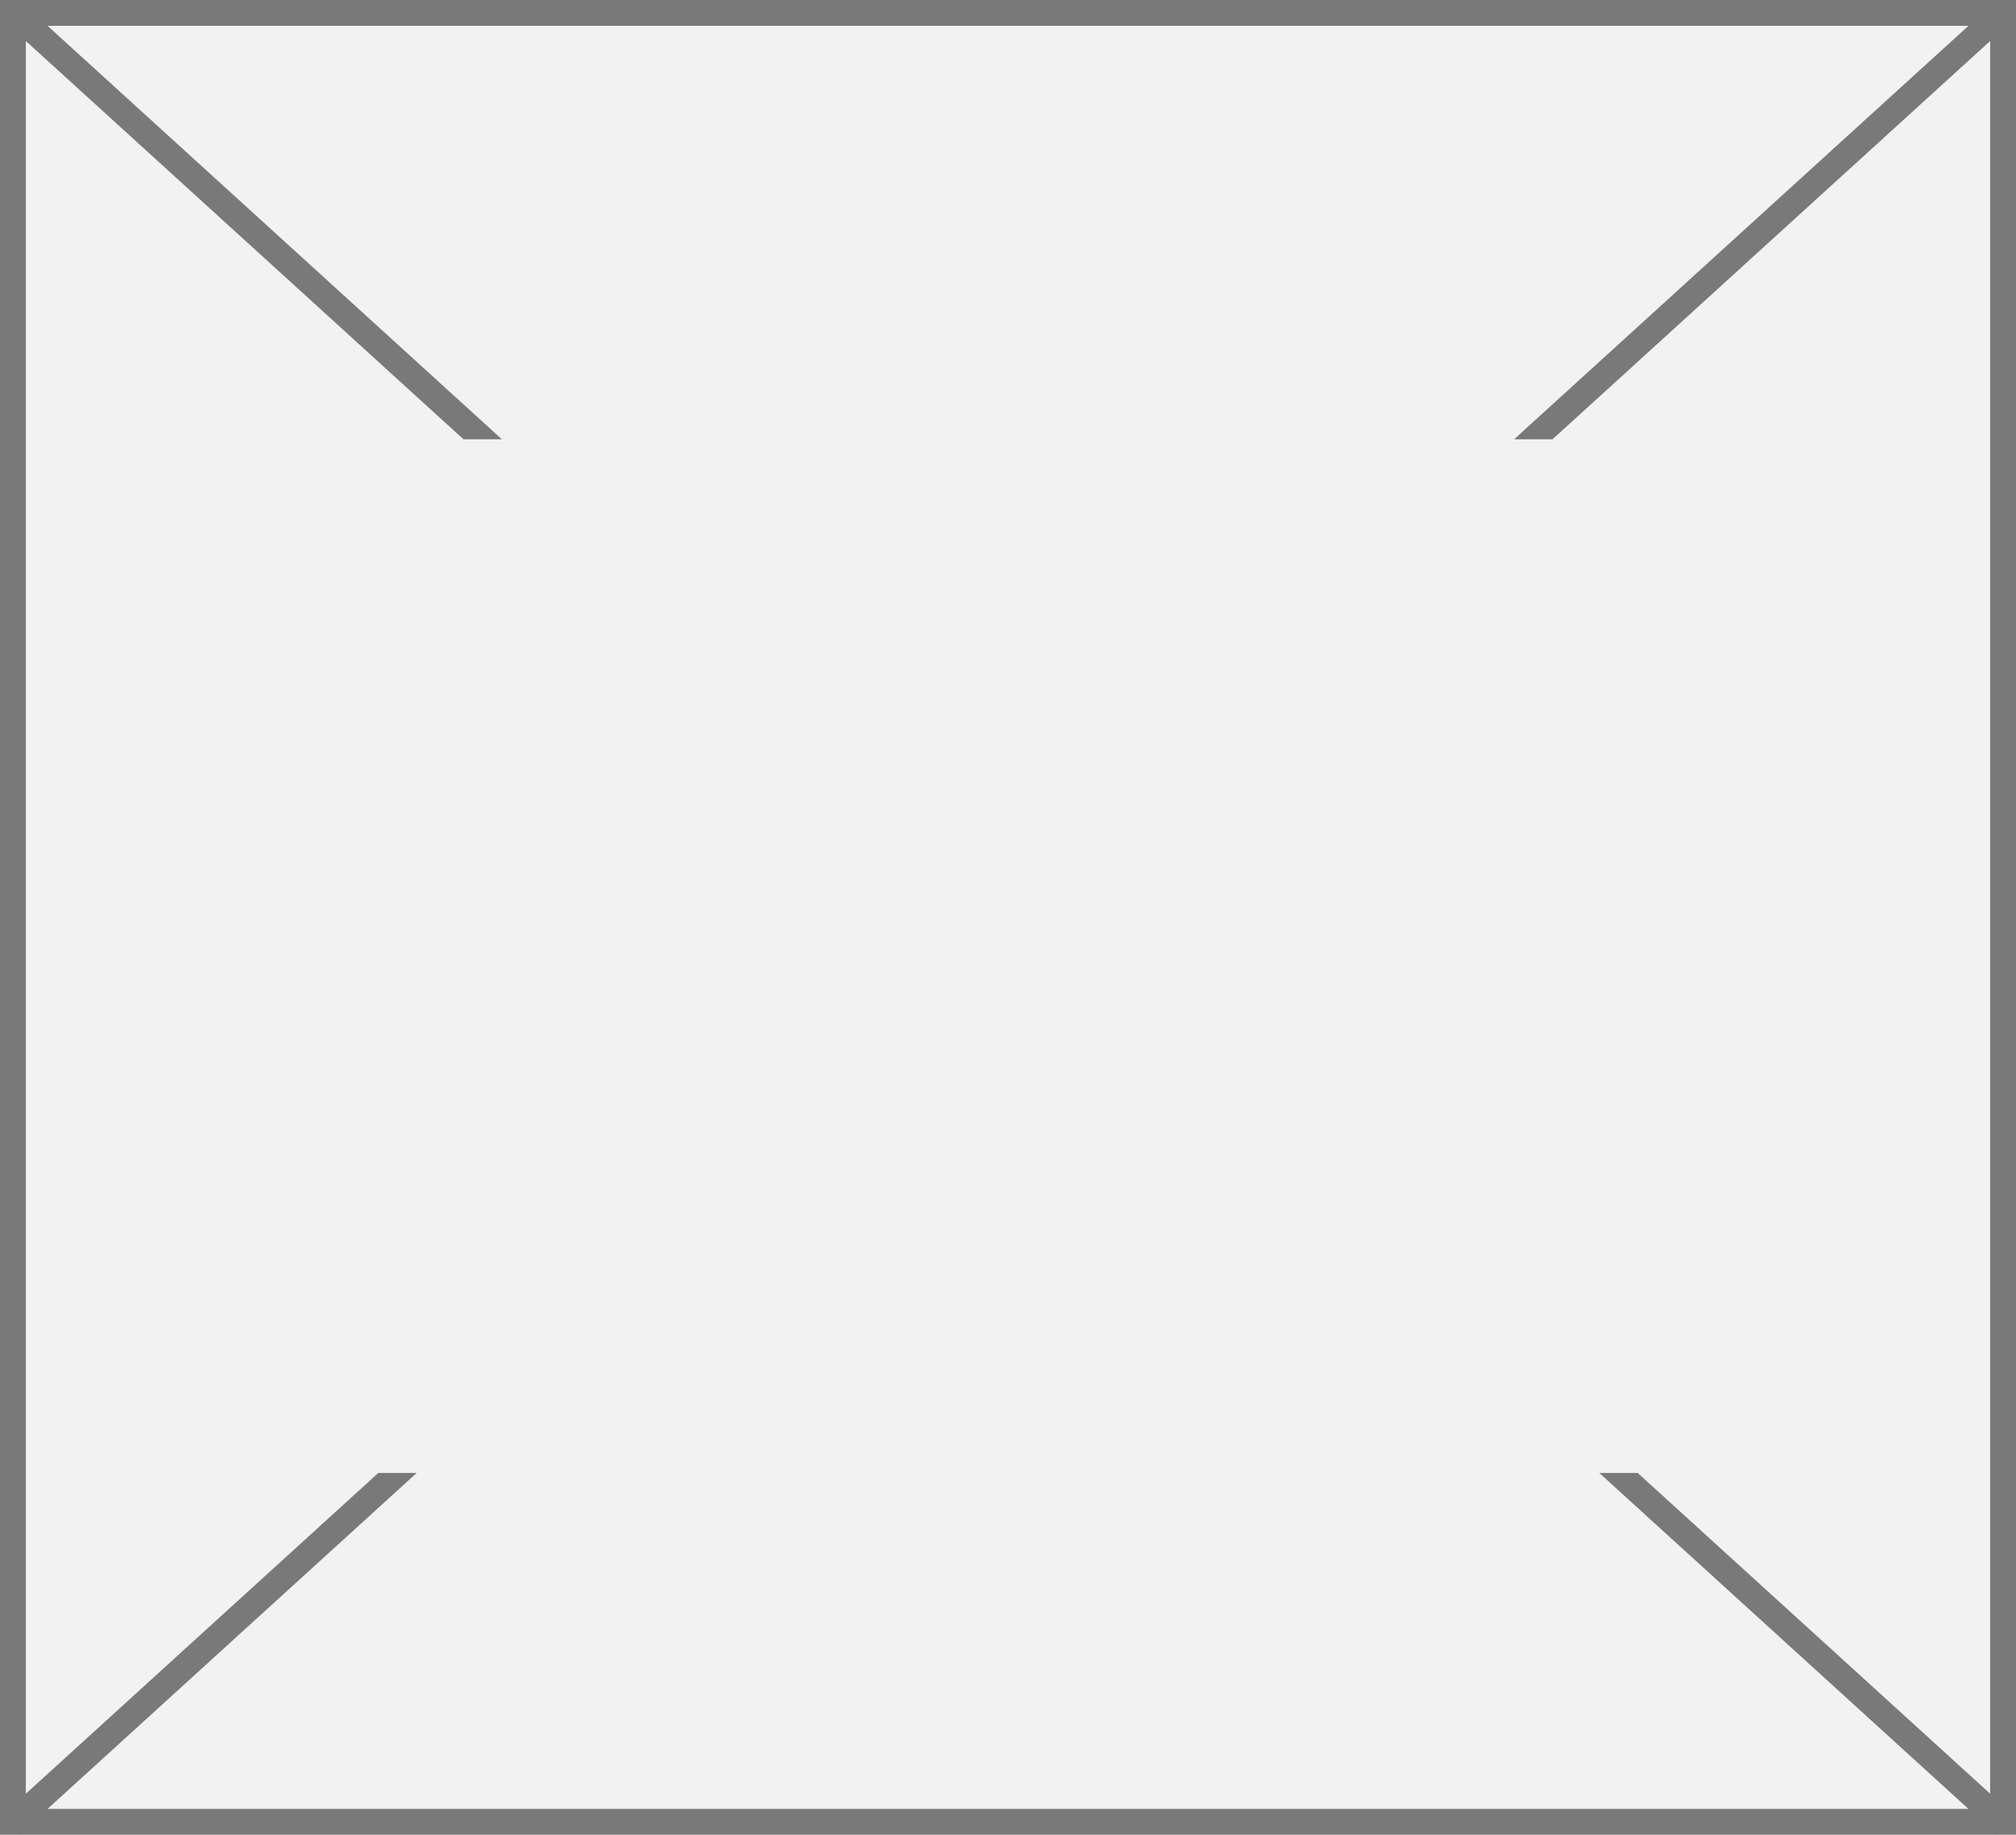
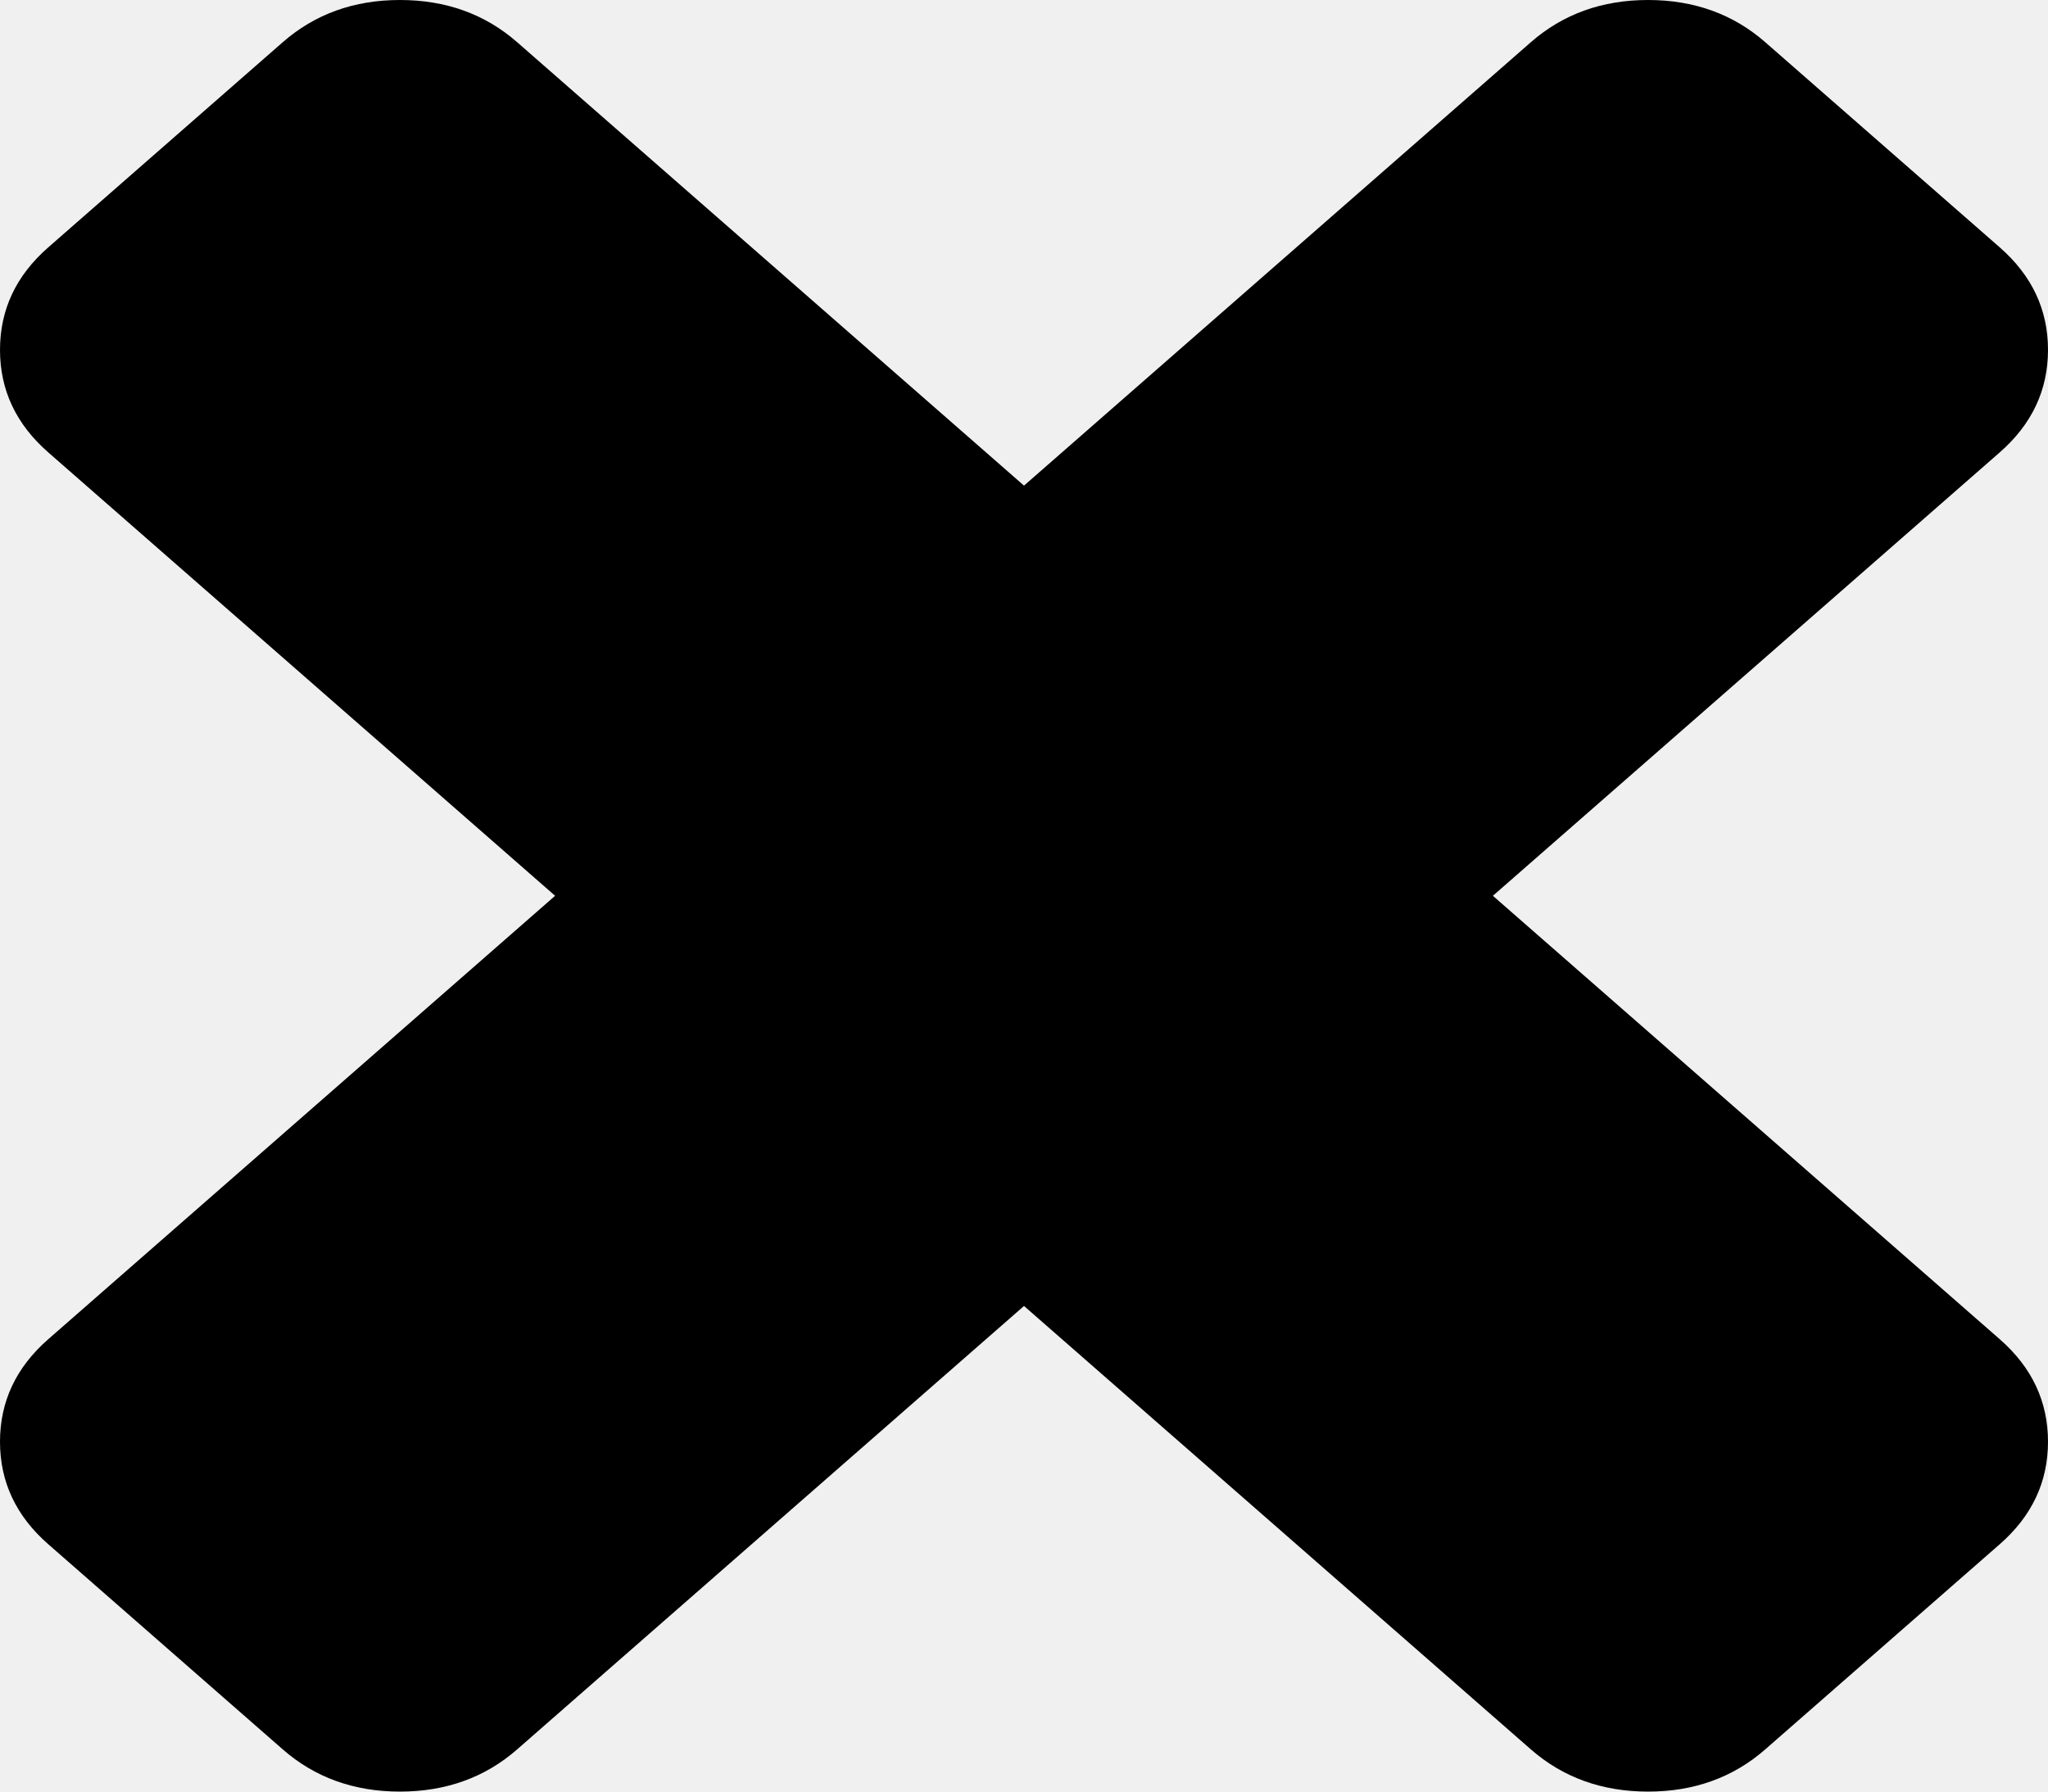
- <svg xmlns="http://www.w3.org/2000/svg" version="1.1" width="78px" height="71px">
-   <defs>
-     <mask fill="white" id="clip501">
-       <path d="M 388 523  L 466 523  L 466 563  L 388 563  Z M 387 506  L 465 506  L 465 577  L 387 577  Z " fill-rule="evenodd" />
-     </mask>
-   </defs>
-   <g transform="matrix(1 0 0 1 -387 -506 )">
-     <path d="M 387.5 506.5  L 464.5 506.5  L 464.5 576.5  L 387.5 576.5  L 387.5 506.5  Z " fill-rule="nonzero" fill="#f2f2f2" stroke="none" />
-     <path d="M 387.5 506.5  L 464.5 506.5  L 464.5 576.5  L 387.5 576.5  L 387.5 506.5  Z " stroke-width="1" stroke="#797979" fill="none" />
-     <path d="M 387.406 506.37  L 464.594 576.63  M 464.594 506.37  L 387.406 576.63  " stroke-width="1" stroke="#797979" fill="none" mask="url(#clip501)" />
+ <svg xmlns="http://www.w3.org/2000/svg" version="1.1" width="40px" height="35px">
+   <g transform="matrix(1 0 0 1 -1382 -97 )">
+     <path d="M 39.057 26.162  C 39.686 26.712  40 27.379  40 28.165  C 40 28.951  39.686 29.618  39.057 30.168  L 34.478 34.175  C 33.85 34.725  33.086 35  32.189 35  C 31.291 35  30.527 34.725  29.899 34.175  L 20 25.513  L 10.101 34.175  C 9.473 34.725  8.709 35  7.811 35  C 6.914 35  6.15 34.725  5.522 34.175  L 0.943 30.168  C 0.314 29.618  0 28.951  0 28.165  C 0 27.379  0.314 26.712  0.943 26.162  L 10.842 17.5  L 0.943 8.838  C 0.314 8.288  0 7.621  0 6.835  C 0 6.049  0.314 5.382  0.943 4.832  L 5.522 0.825  C 6.15 0.275  6.914 0  7.811 0  C 8.709 0  9.473 0.275  10.101 0.825  L 20 9.487  L 29.899 0.825  C 30.527 0.275  31.291 0  32.189 0  C 33.086 0  33.85 0.275  34.478 0.825  L 39.057 4.832  C 39.686 5.382  40 6.049  40 6.835  C 40 7.621  39.686 8.288  39.057 8.838  L 29.158 17.5  L 39.057 26.162  Z " fill-rule="nonzero" fill="#000000" stroke="none" transform="matrix(1 0 0 1 1382 97 )" />
  </g>
</svg>
